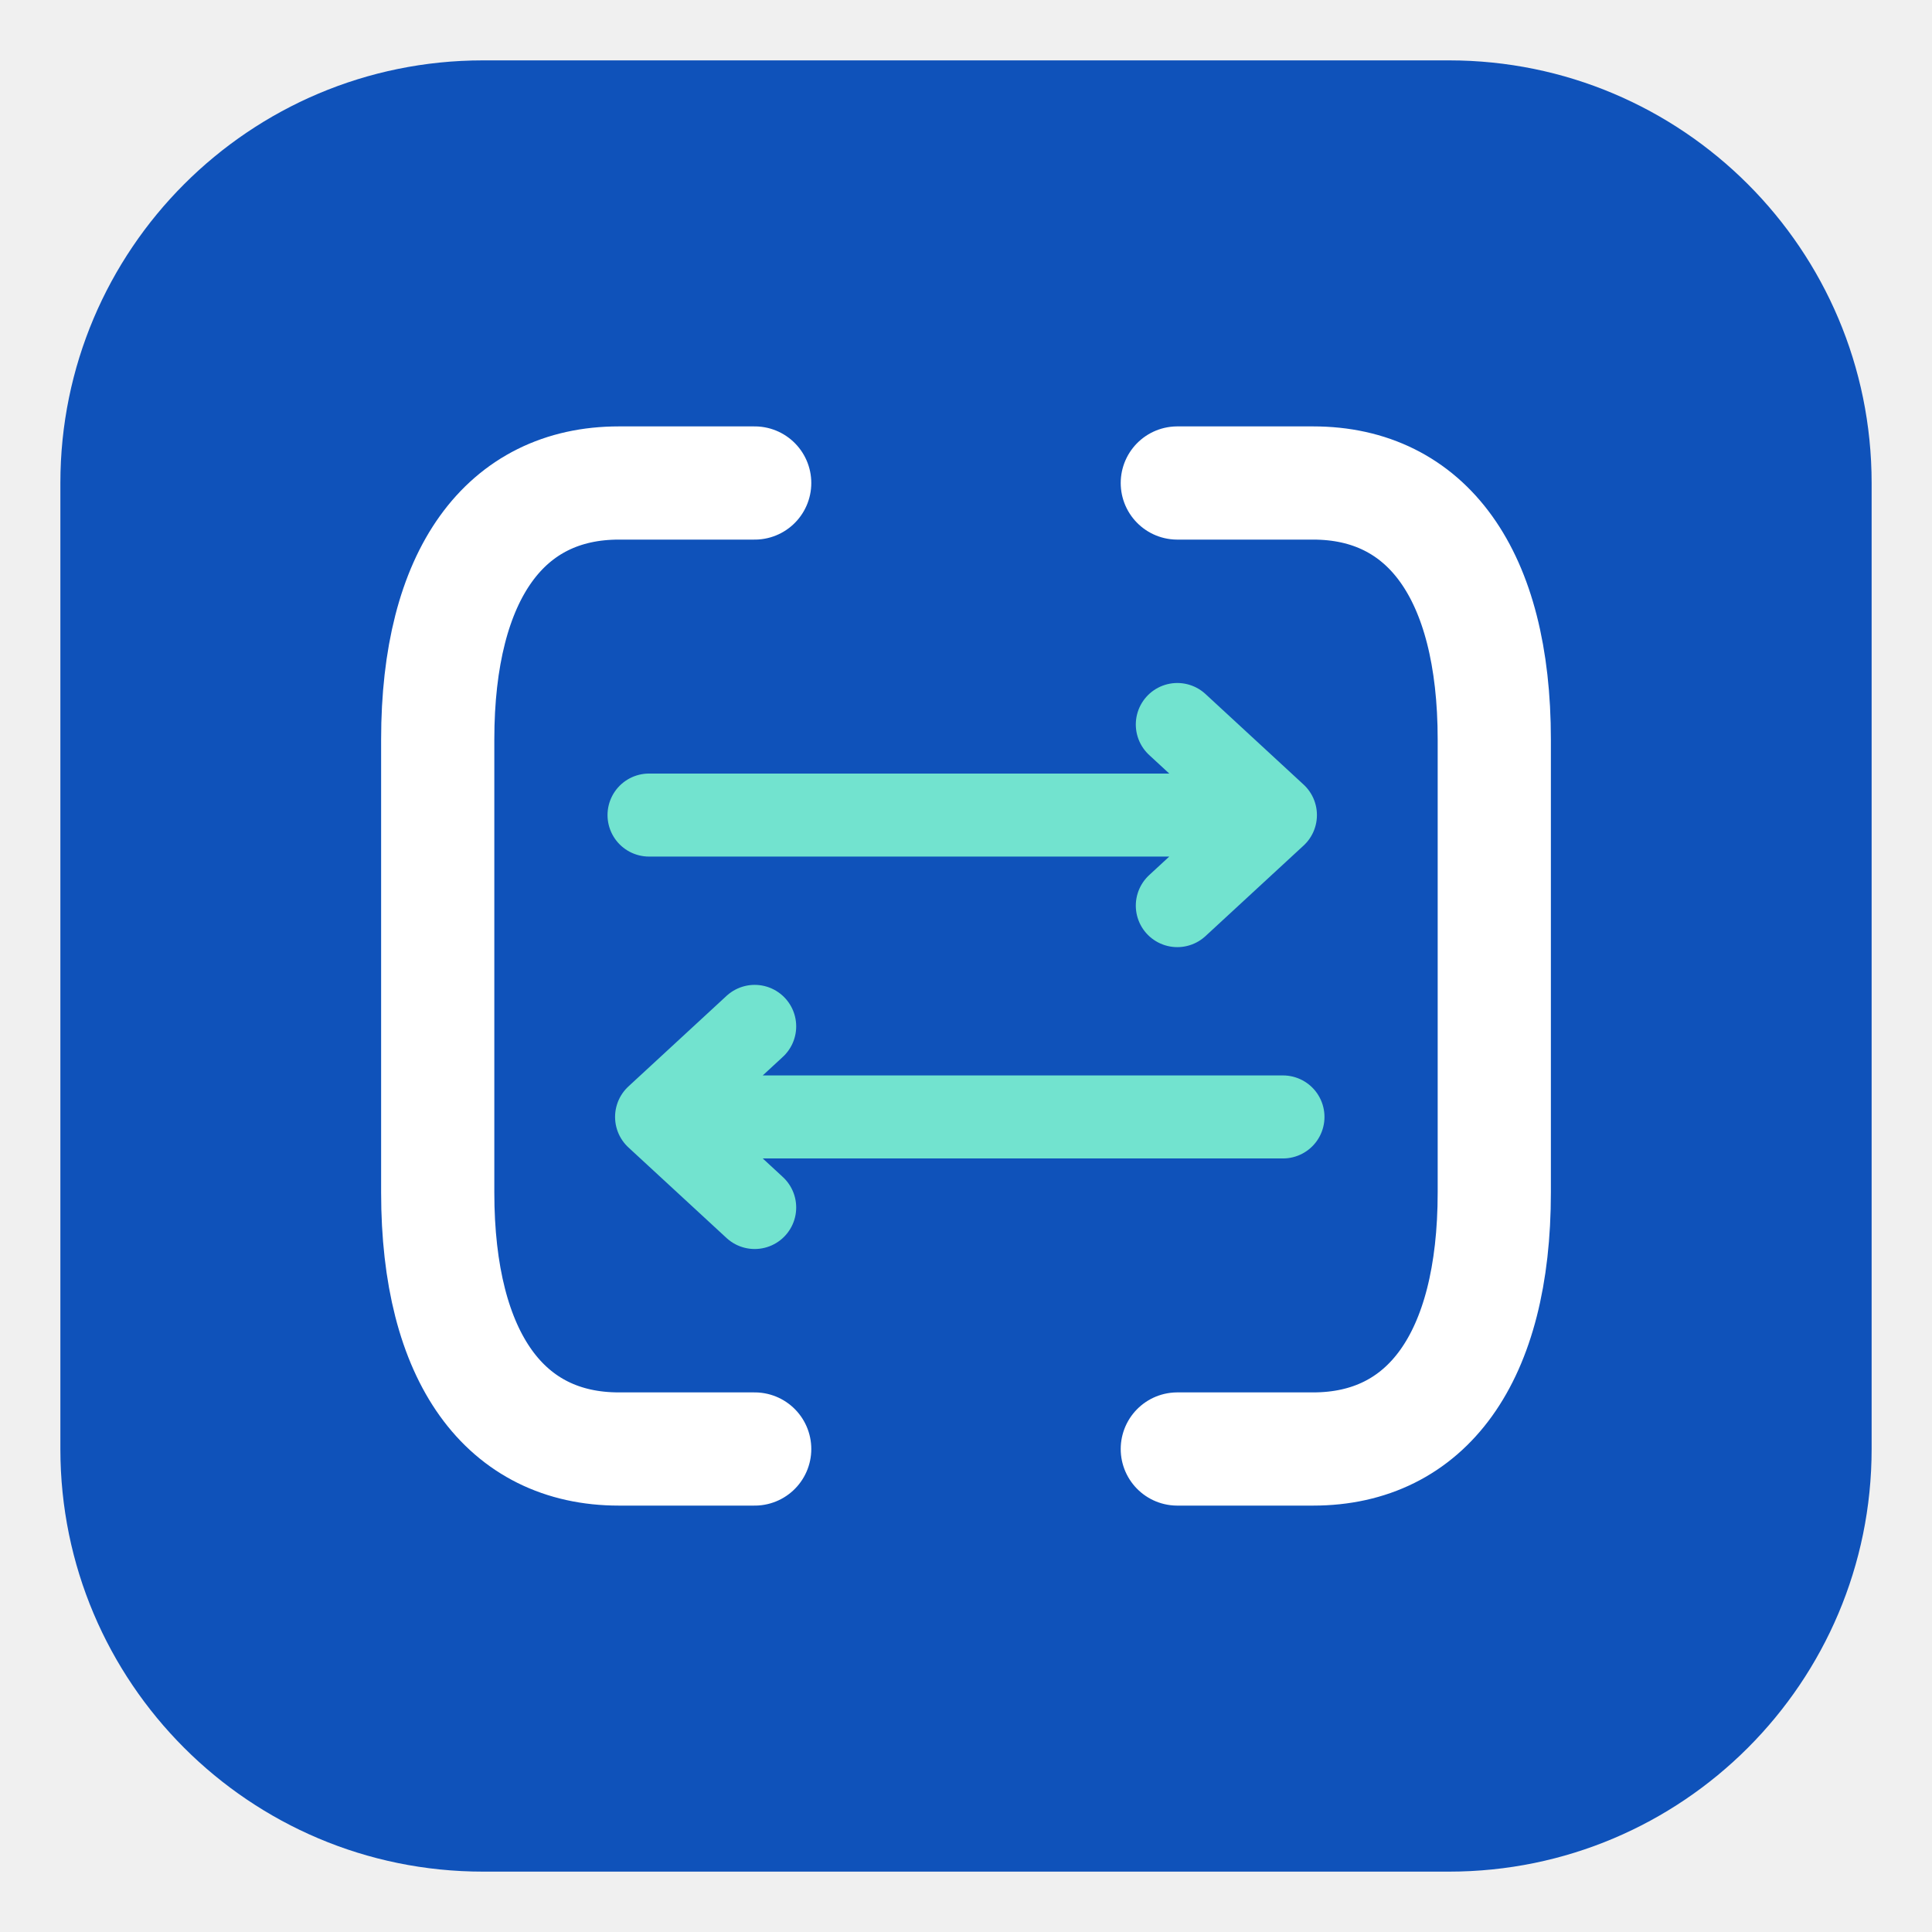
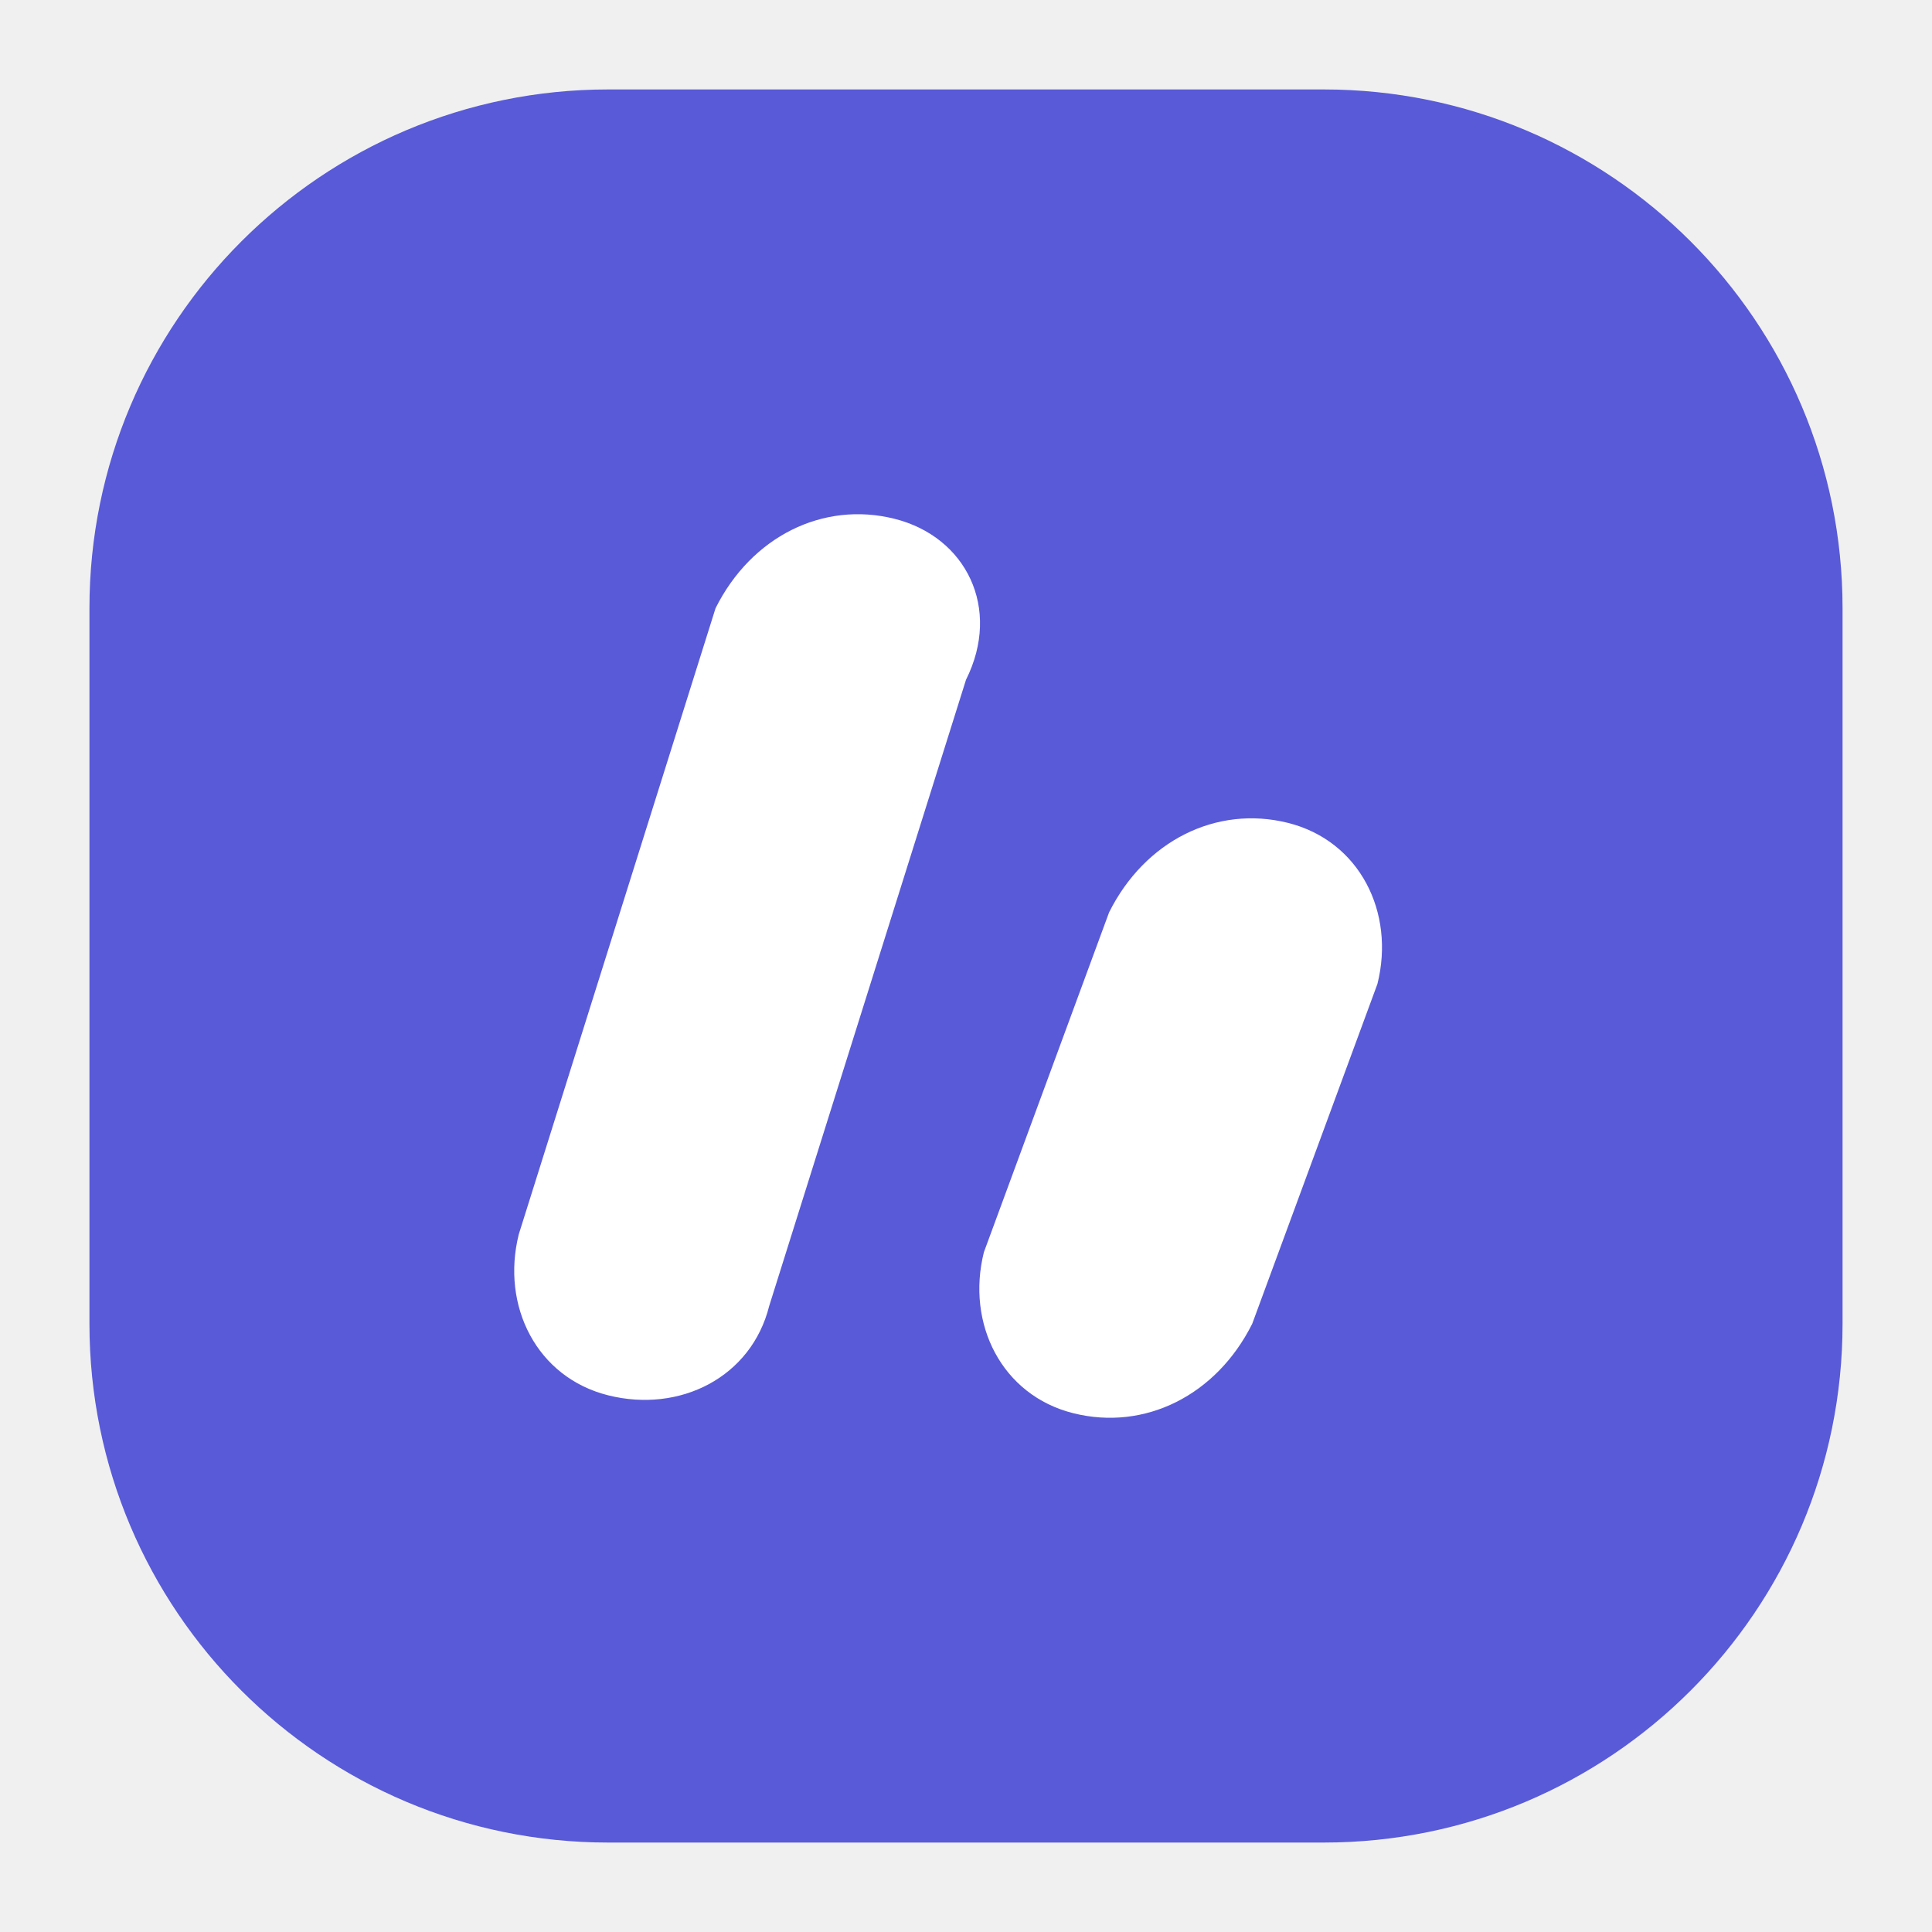
- <svg xmlns="http://www.w3.org/2000/svg" viewBox="0 0 256 256" role="img">
-   <rect x="8" y="8" width="240" height="240" rx="56" fill="#0F52BA" />
-   <g fill="none" stroke-linecap="round" stroke-linejoin="round">
-     <path d="M100 64H82C67 64 58 76 58 98v60c0 22 9 34 24 34h18              M156 64h18c15 0 24 12 24 34v60c0 22-9 34-24 34h-18" stroke="#FFFFFF" stroke-width="15" />
-     <path d="M86 108h83m-13-12 13 12-13 12              M170 148H87m13-12-13 12 13 12" stroke="#72E3CF" stroke-width="11" />
-   </g>
+ <svg xmlns="http://www.w3.org/2000/svg" viewBox="0 0 108 108" role="img">
+   <rect x="5" y="5" width="98" height="98" rx="29" fill="#595AD7" />
+   <path d="M40 34c2-4 6-6 10-5 4 1 6 5 4 9L43 73c-1 4-5 6-9 5-4-1-6-5-5-9l11-35Zm22 17c2-4 6-6 10-5 4 1 6 5 5 9l-7 19c-2 4-6 6-10 5-4-1-6-5-5-9l7-19Z" fill="#fff" />
</svg>
